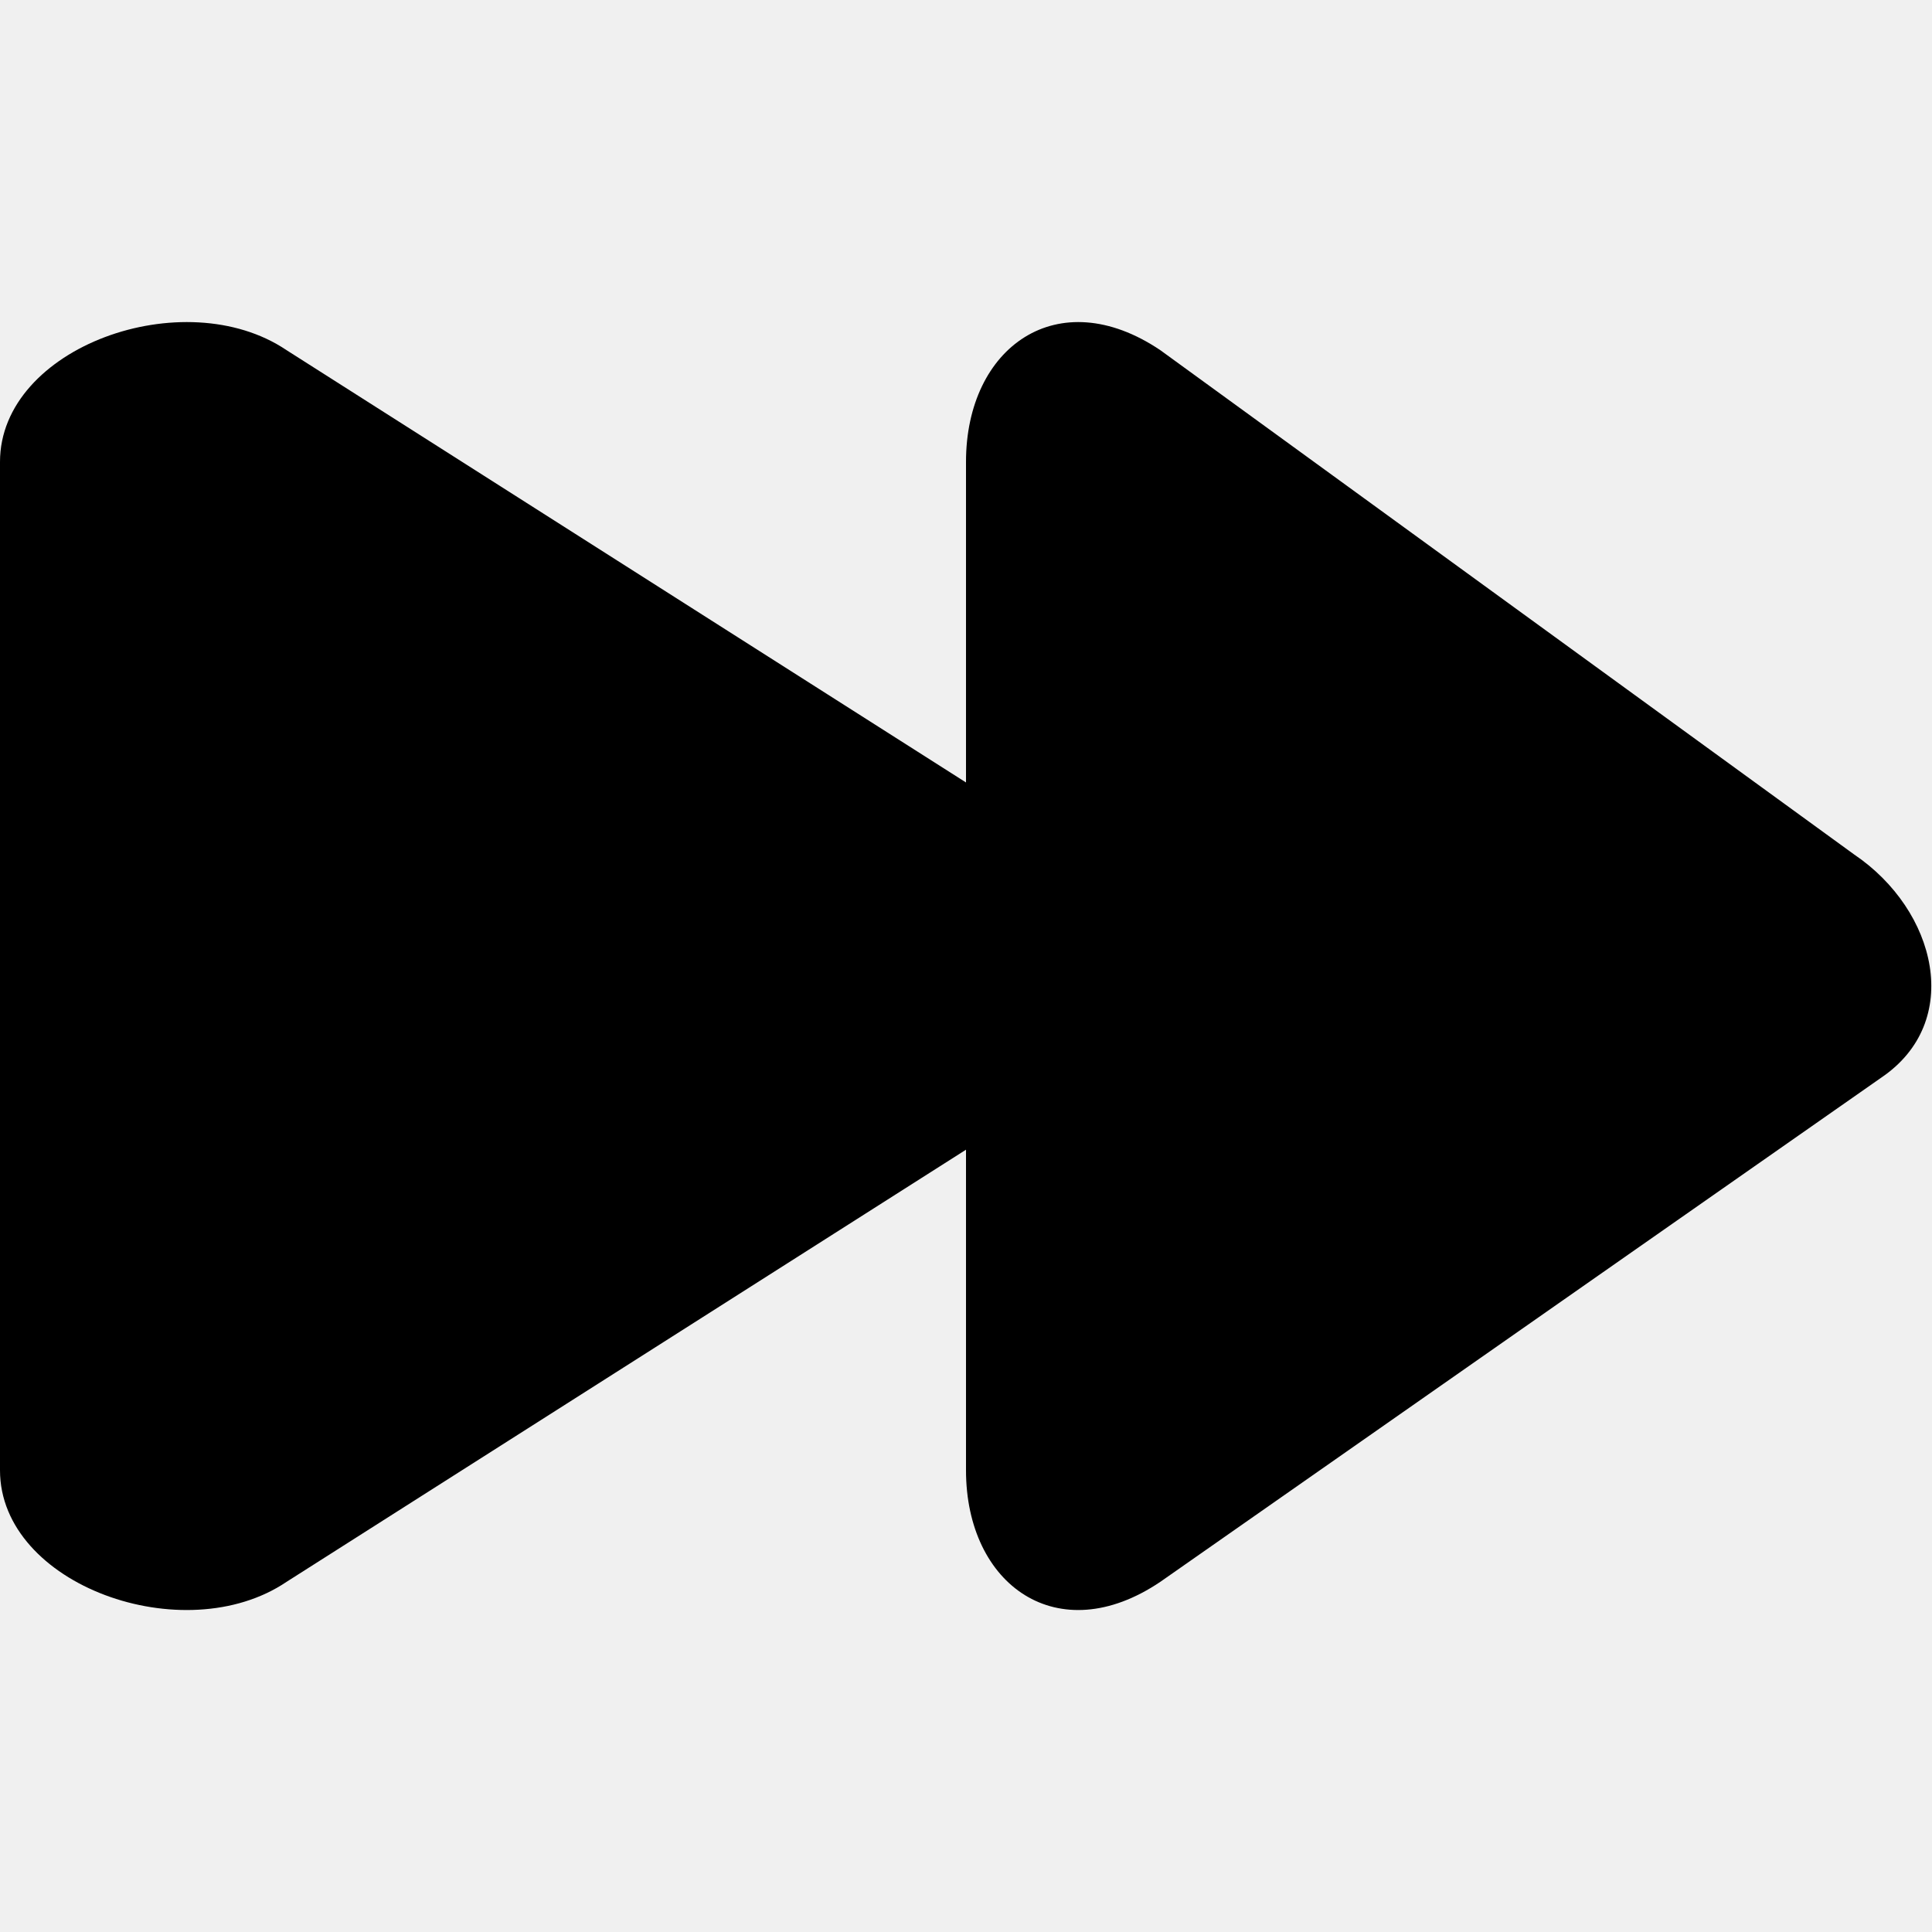
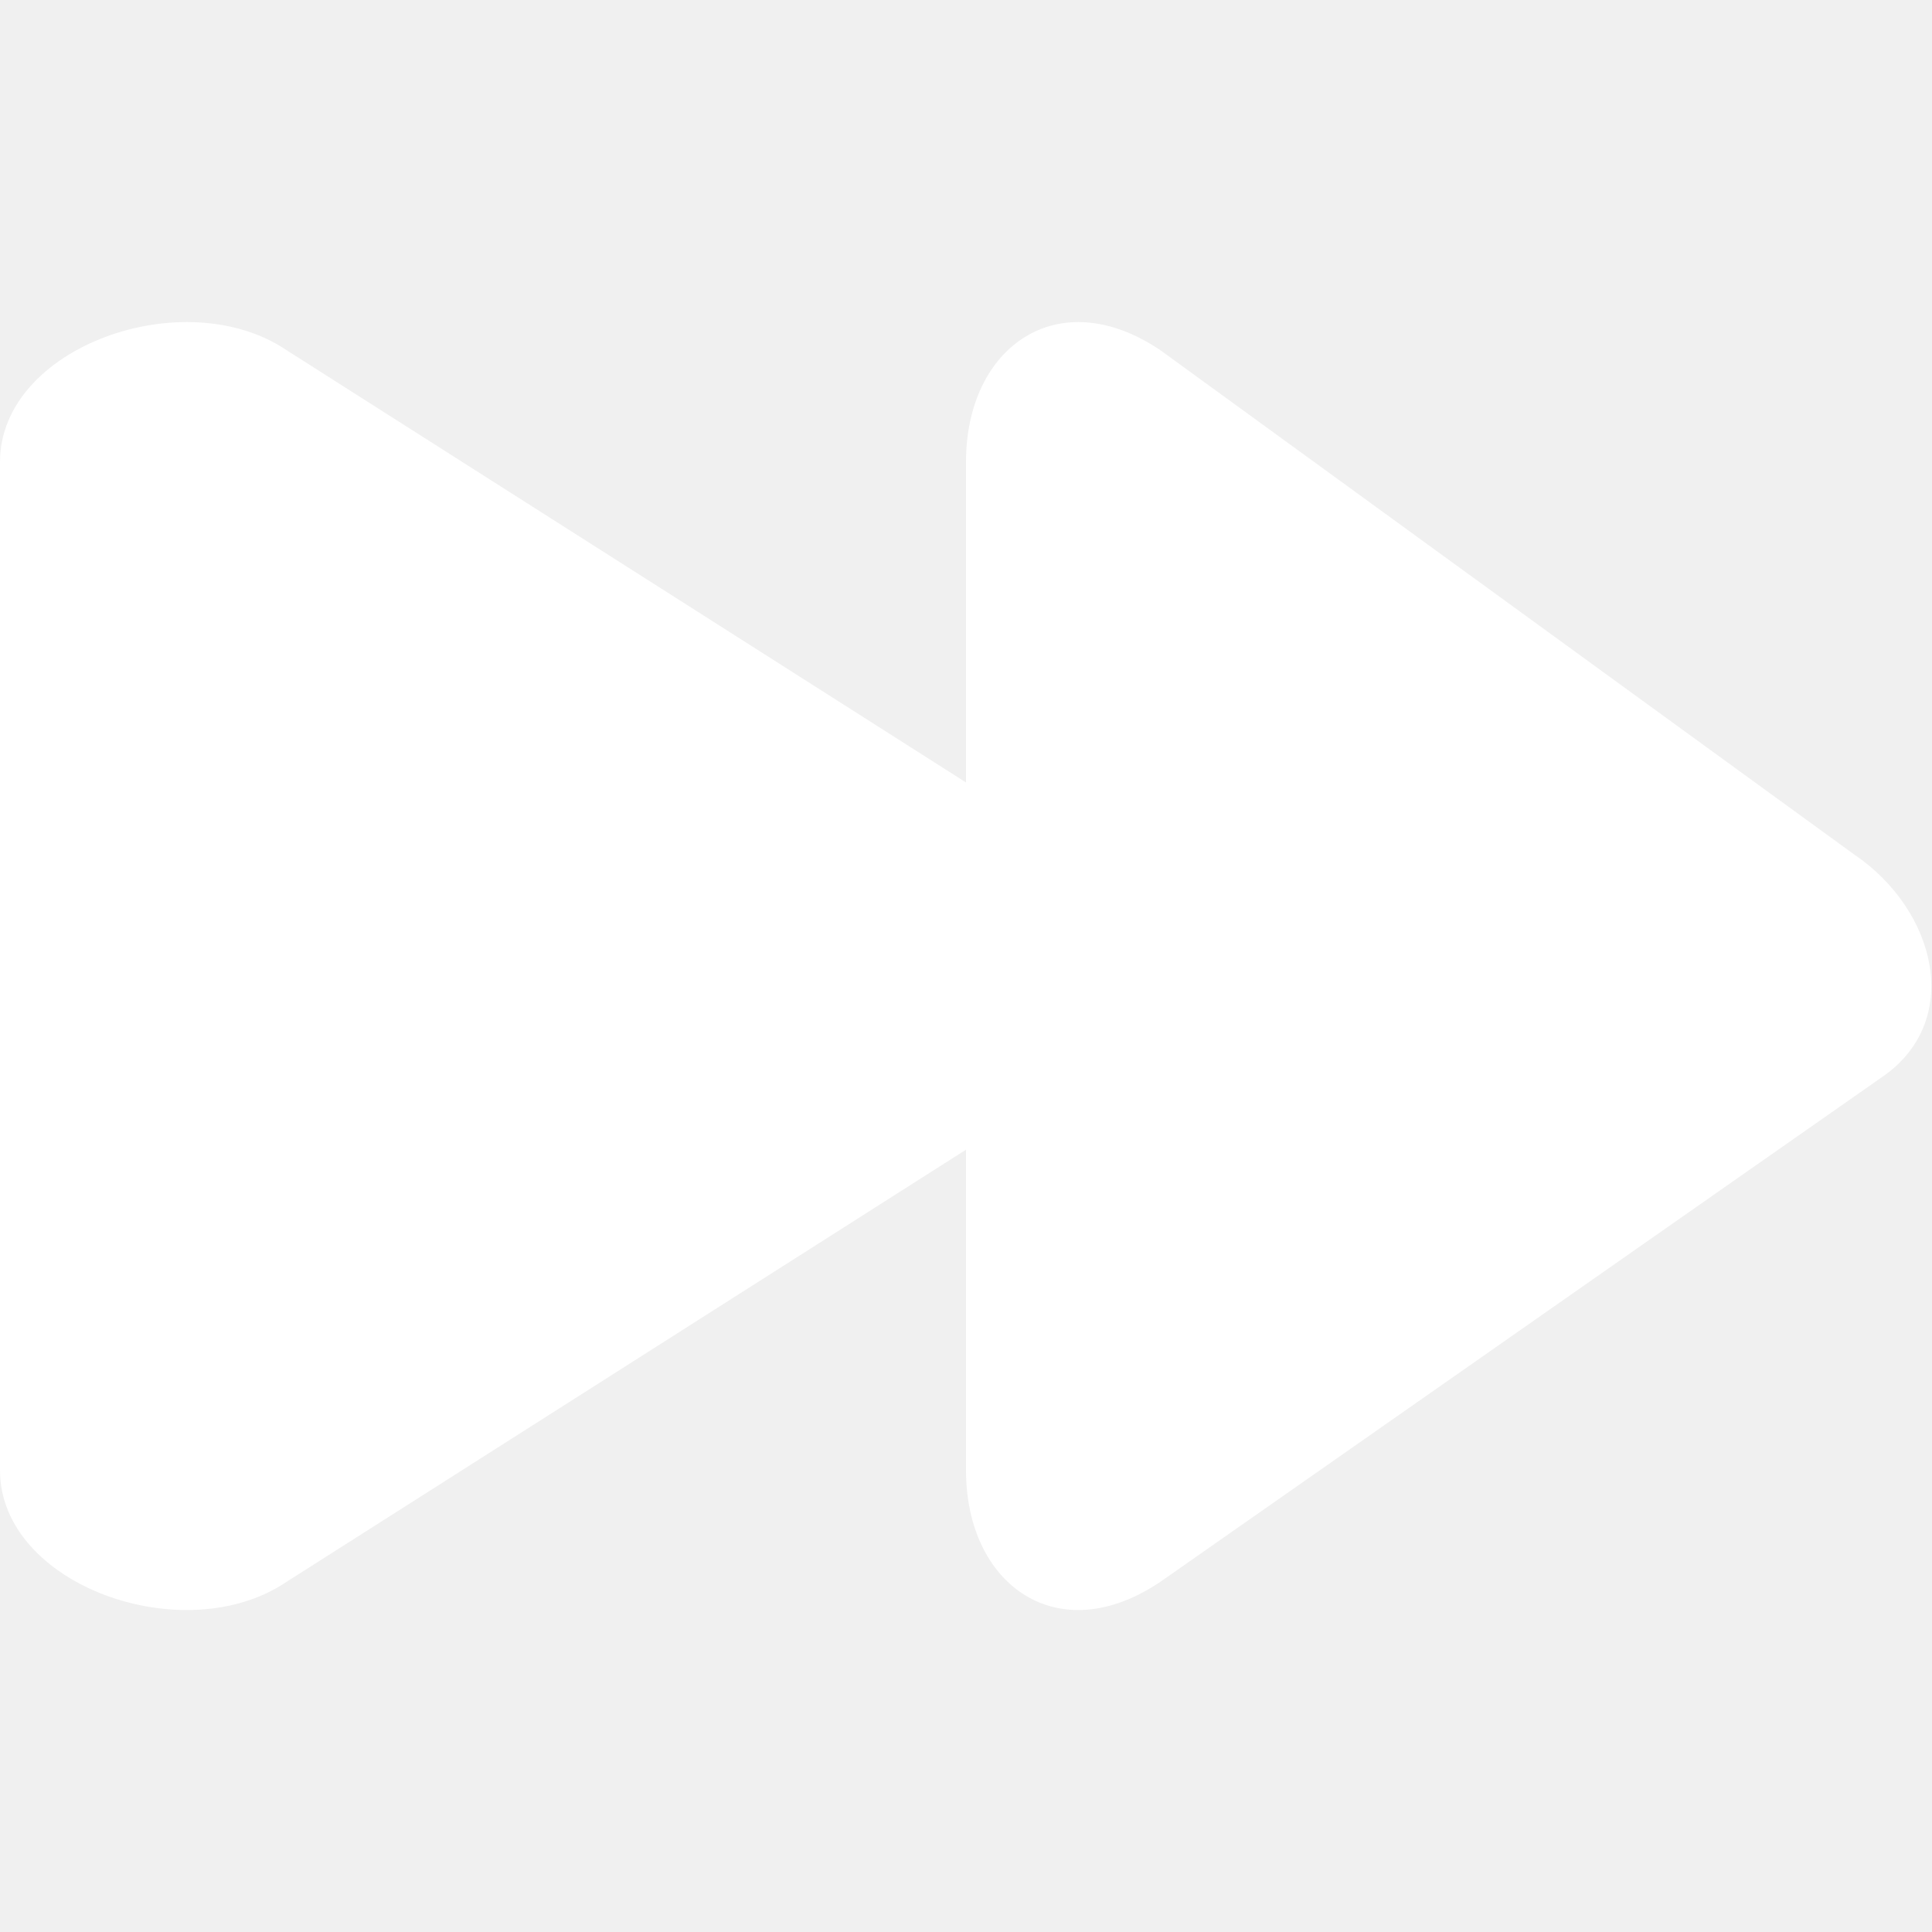
<svg xmlns="http://www.w3.org/2000/svg" width="800px" height="800px" viewBox="0 -2 12 12" version="1.1">
-   <defs>
- 
- </defs>
  <g id="Page-1" stroke="none" stroke-width="1" fill="none" fill-rule="evenodd">
-     <g id="Dribbble-Light-Preview" transform="translate(-144, -3805)" fill="#000000">
+     <g id="Dribbble-Light-Preview" transform="translate(-144, -3805)" fill="#fff">
      <g id="icons" transform="translate(56, 160)">
        <path d="M99.684,3649.694 L95.207,3652.825 C94.571,3653.254 94,3652.846 94,3652.132 L94,3650.141 L89.78,3652.825 C89.145,3653.254 88,3652.846 88,3652.132 L88,3645.869 C88,3645.155 89.145,3644.747 89.78,3645.175 L94,3647.86 L94,3645.869 C94,3645.155 94.571,3644.747 95.207,3645.175 L99.516,3648.307 C100.03,3648.654 100.198,3649.347 99.684,3649.694" id="next-[#998]">

</path>
      </g>
    </g>
  </g>
</svg>
